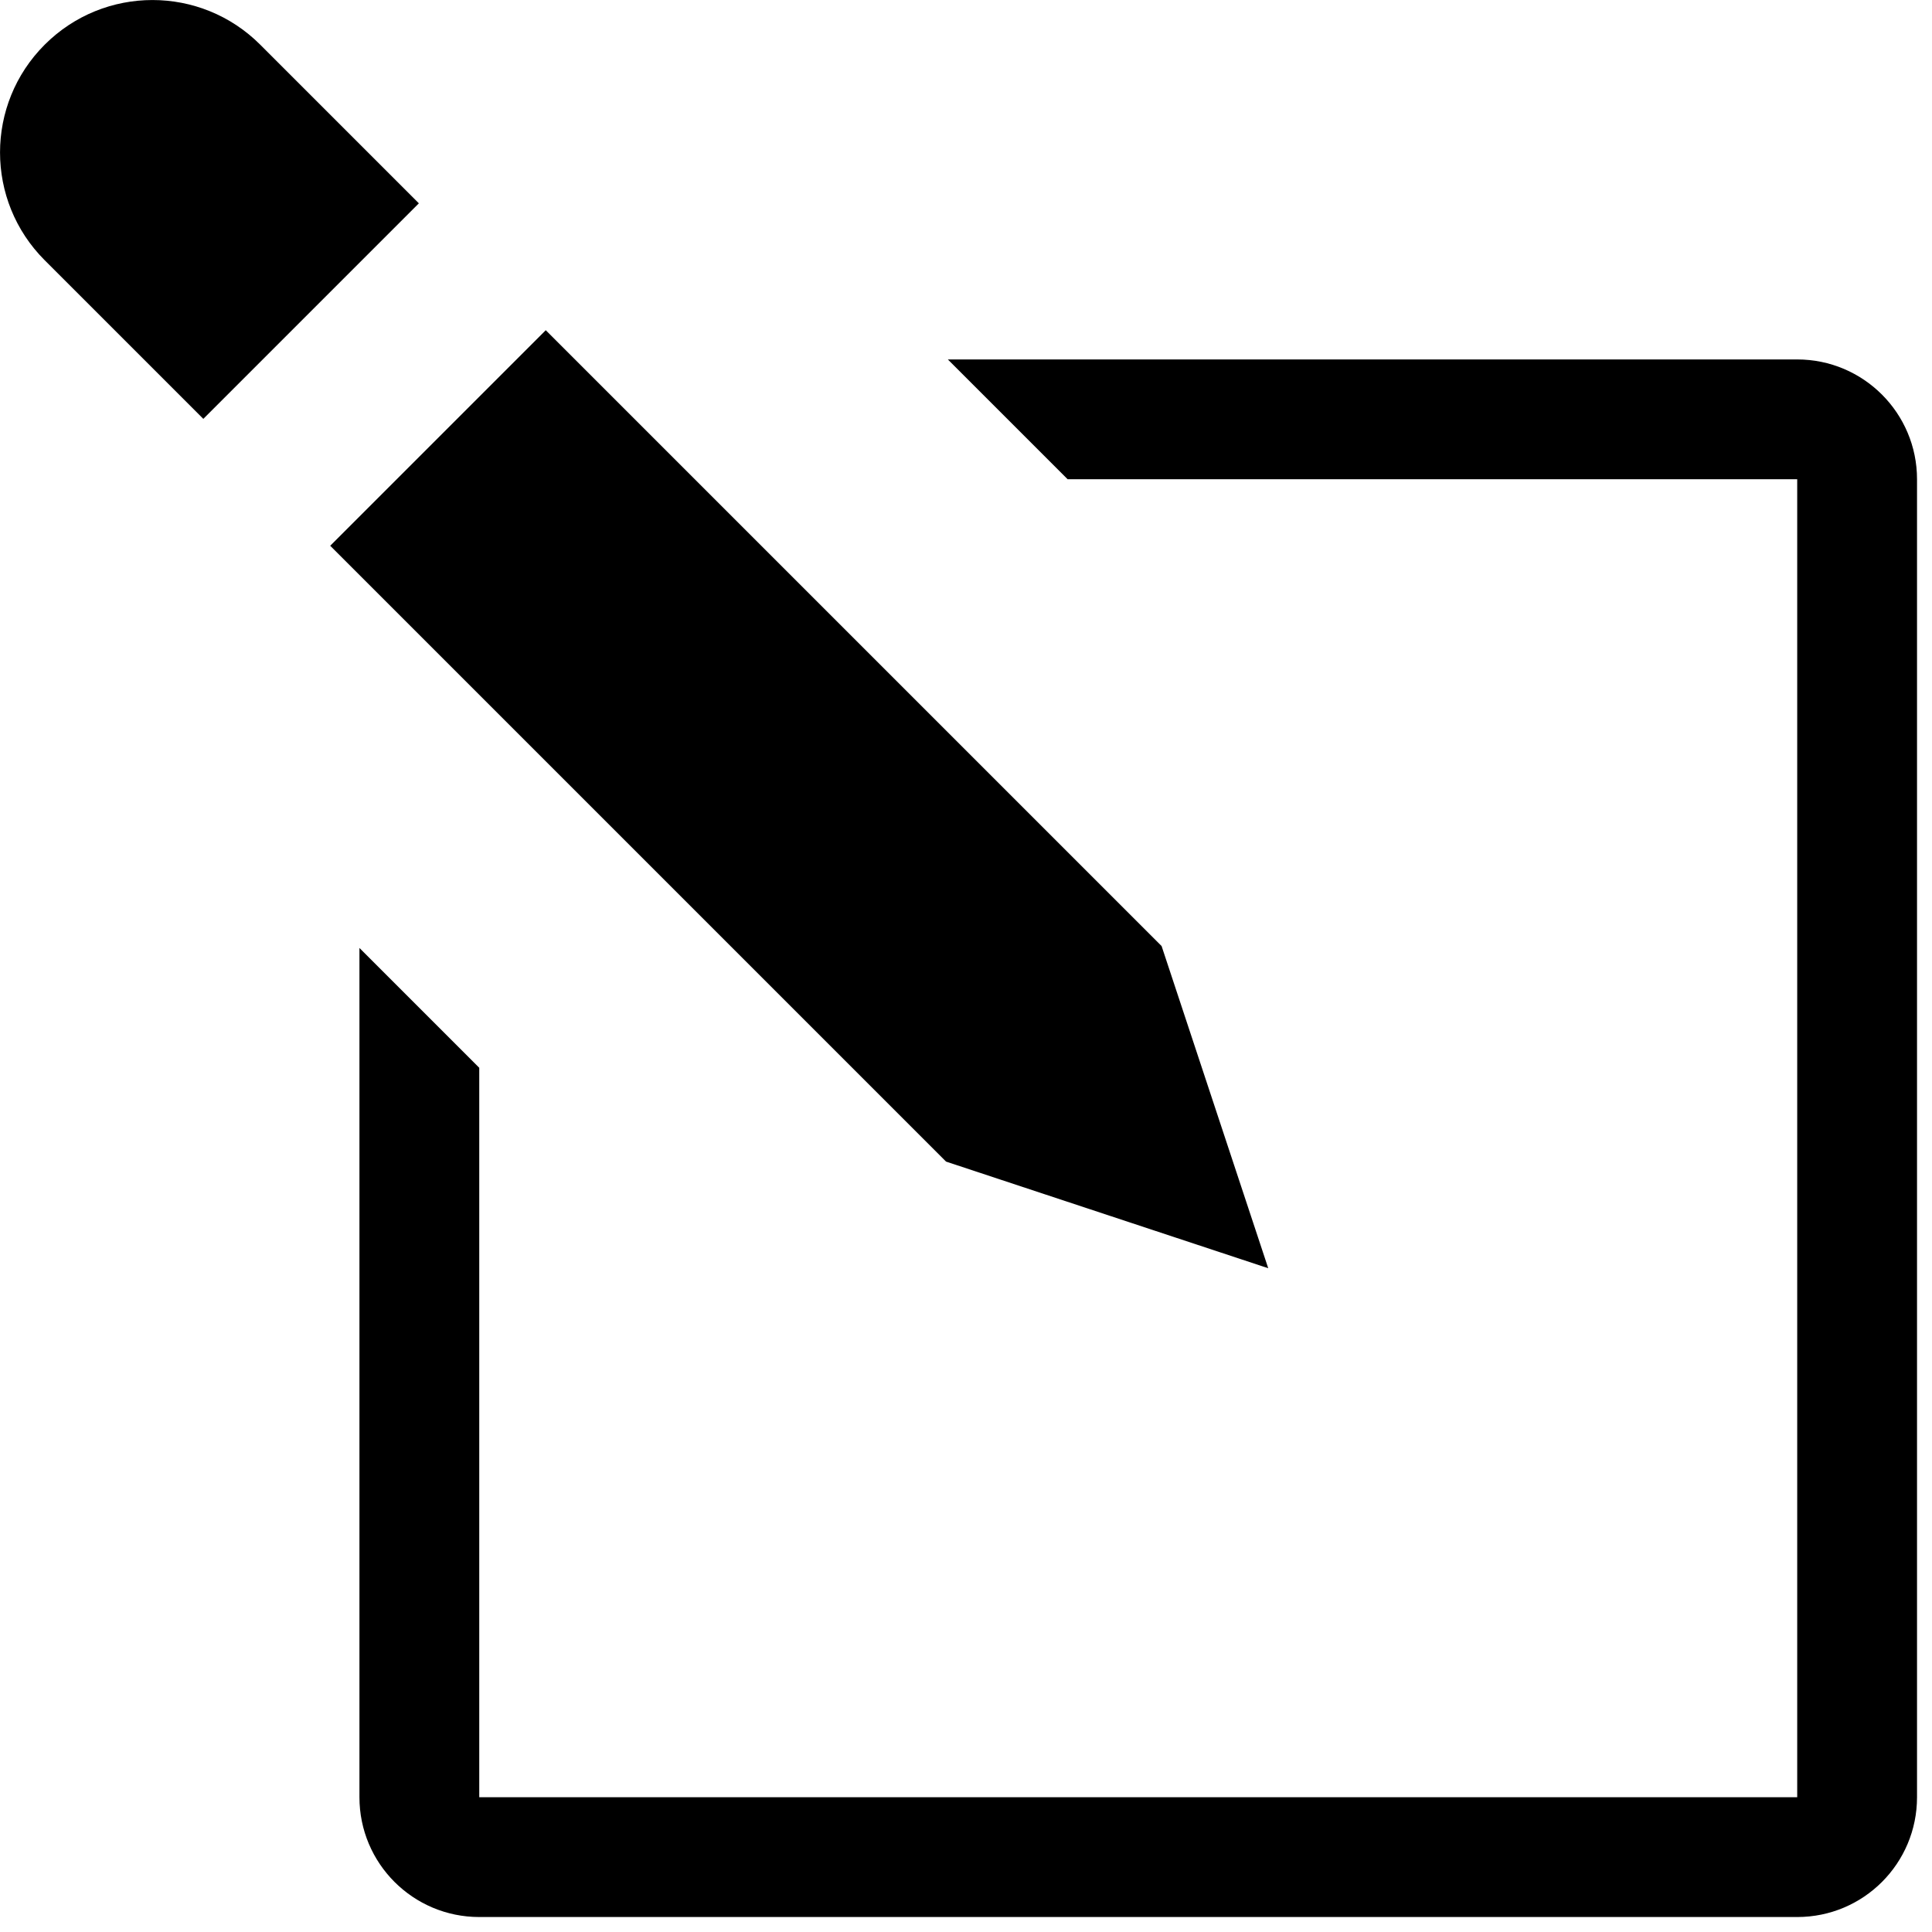
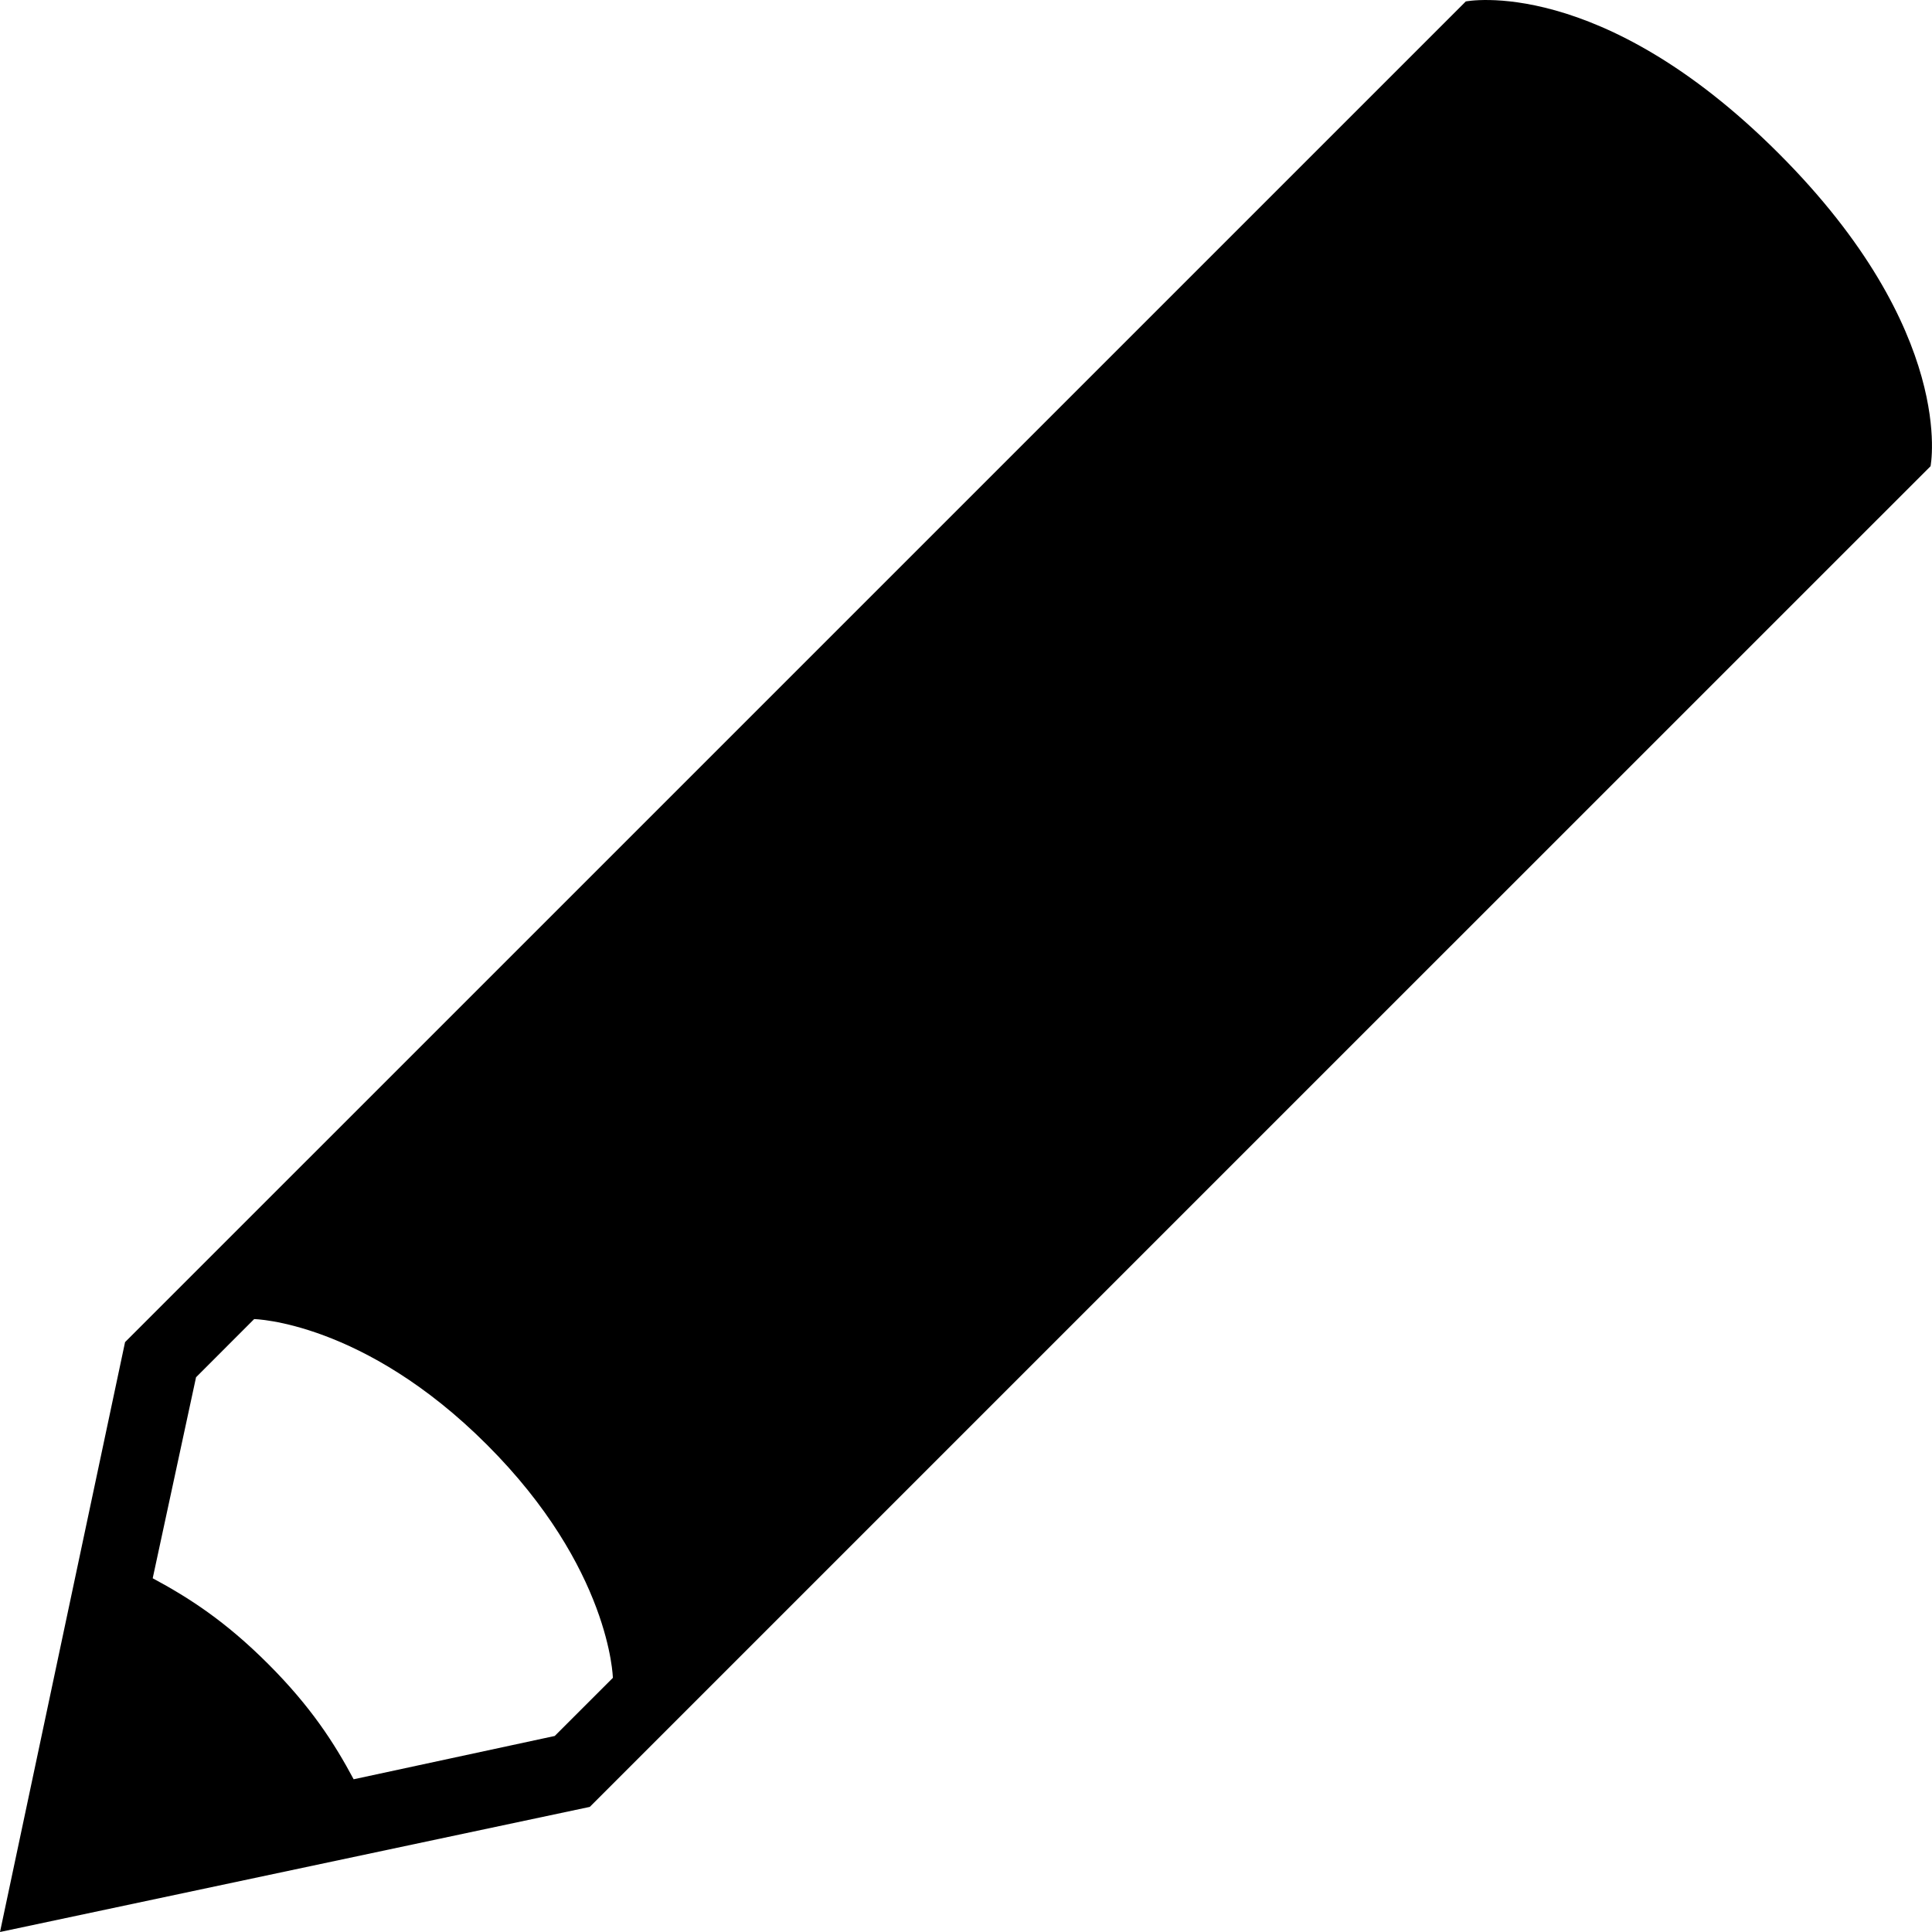
- <svg xmlns="http://www.w3.org/2000/svg" version="1.1" id="Capa_1" x="0px" y="0px" width="16.125px" height="16.125px" viewBox="0 0 16.125 16.125" enable-background="new 0 0 16.125 16.125" xml:space="preserve">
+ <svg xmlns="http://www.w3.org/2000/svg" version="1.1" id="Capa_1" x="0px" y="0px" width="77.999px" height="78px" viewBox="0 0 77.999 78" style="enable-background:new 0 0 77.999 78;" xml:space="preserve">
  <g>
-     <polygon points="10.585,10.585 9.695,7.896 4.555,2.756 2.756,4.555 7.896,9.695  " />
-     <path d="M2.172,0.373c-0.497-0.497-1.302-0.497-1.799,0s-0.497,1.302,0,1.799l1.324,1.324l1.799-1.799L2.172,0.373z" />
-     <path d="M15,3H7.911l1,1H15v11H4V8.912l-1-1V15c0,0.553,0.448,1,1,1h11c0.553,0,1-0.447,1-1V4C16,3.448,15.552,3,15,3z" />
+     <path d="M71.807,6.191c-7.215-7.216-12.629-6.133-12.629-6.133l-25.26,25.259L5.049,54.185L0,78l23.812-5.051l28.869-28.869   l25.26-25.257C77.941,18.824,79.025,13.409,71.807,6.191z M22.395,70.086l-8.117,1.748c-0.785-1.467-1.727-2.932-3.455-4.659   c-1.727-1.727-3.193-2.669-4.658-3.456l1.75-8.116l2.346-2.348c0,0,4.418,0.088,9.404,5.078c4.988,4.987,5.078,9.407,5.078,9.407   L22.395,70.086z" />
  </g>
+   <g>
+ </g>
+   <g>
+ </g>
+   <g>
+ </g>
+   <g>
+ </g>
+   <g>
+ </g>
+   <g>
+ </g>
+   <g>
+ </g>
+   <g>
+ </g>
+   <g>
+ </g>
+   <g>
+ </g>
+   <g>
+ </g>
+   <g>
+ </g>
+   <g>
+ </g>
+   <g>
+ </g>
+   <g>
+ </g>
</svg>
